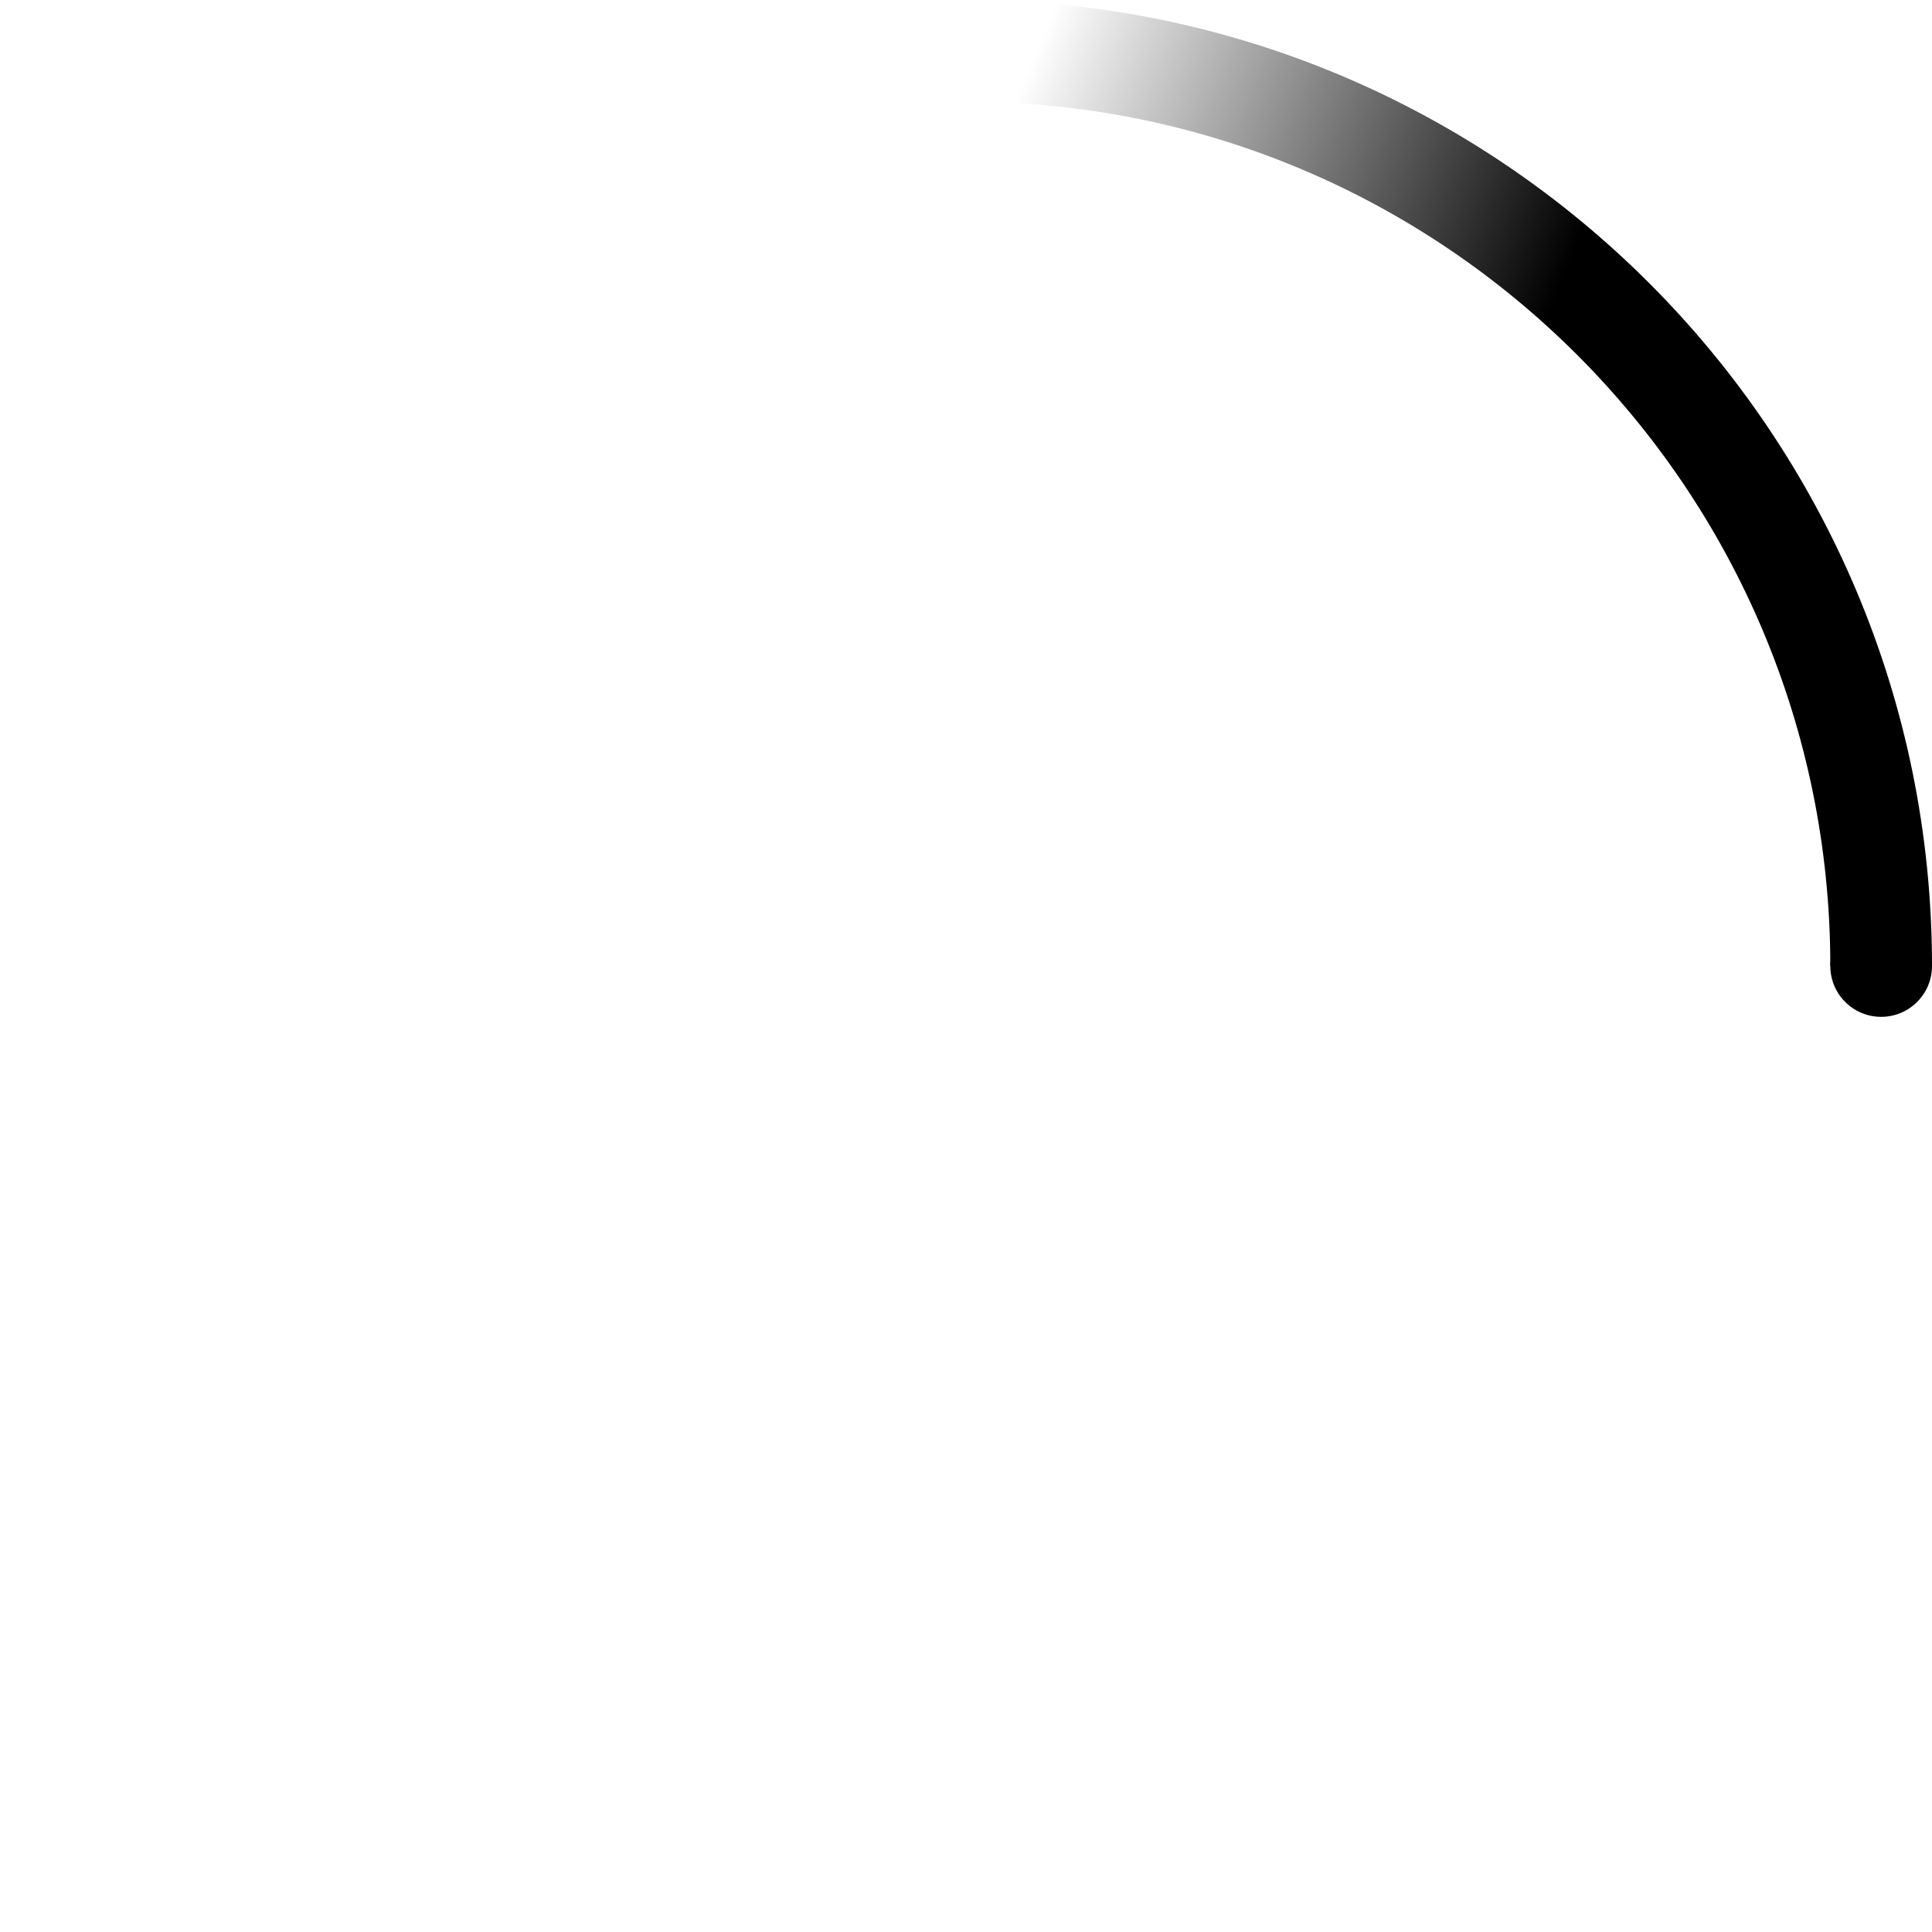
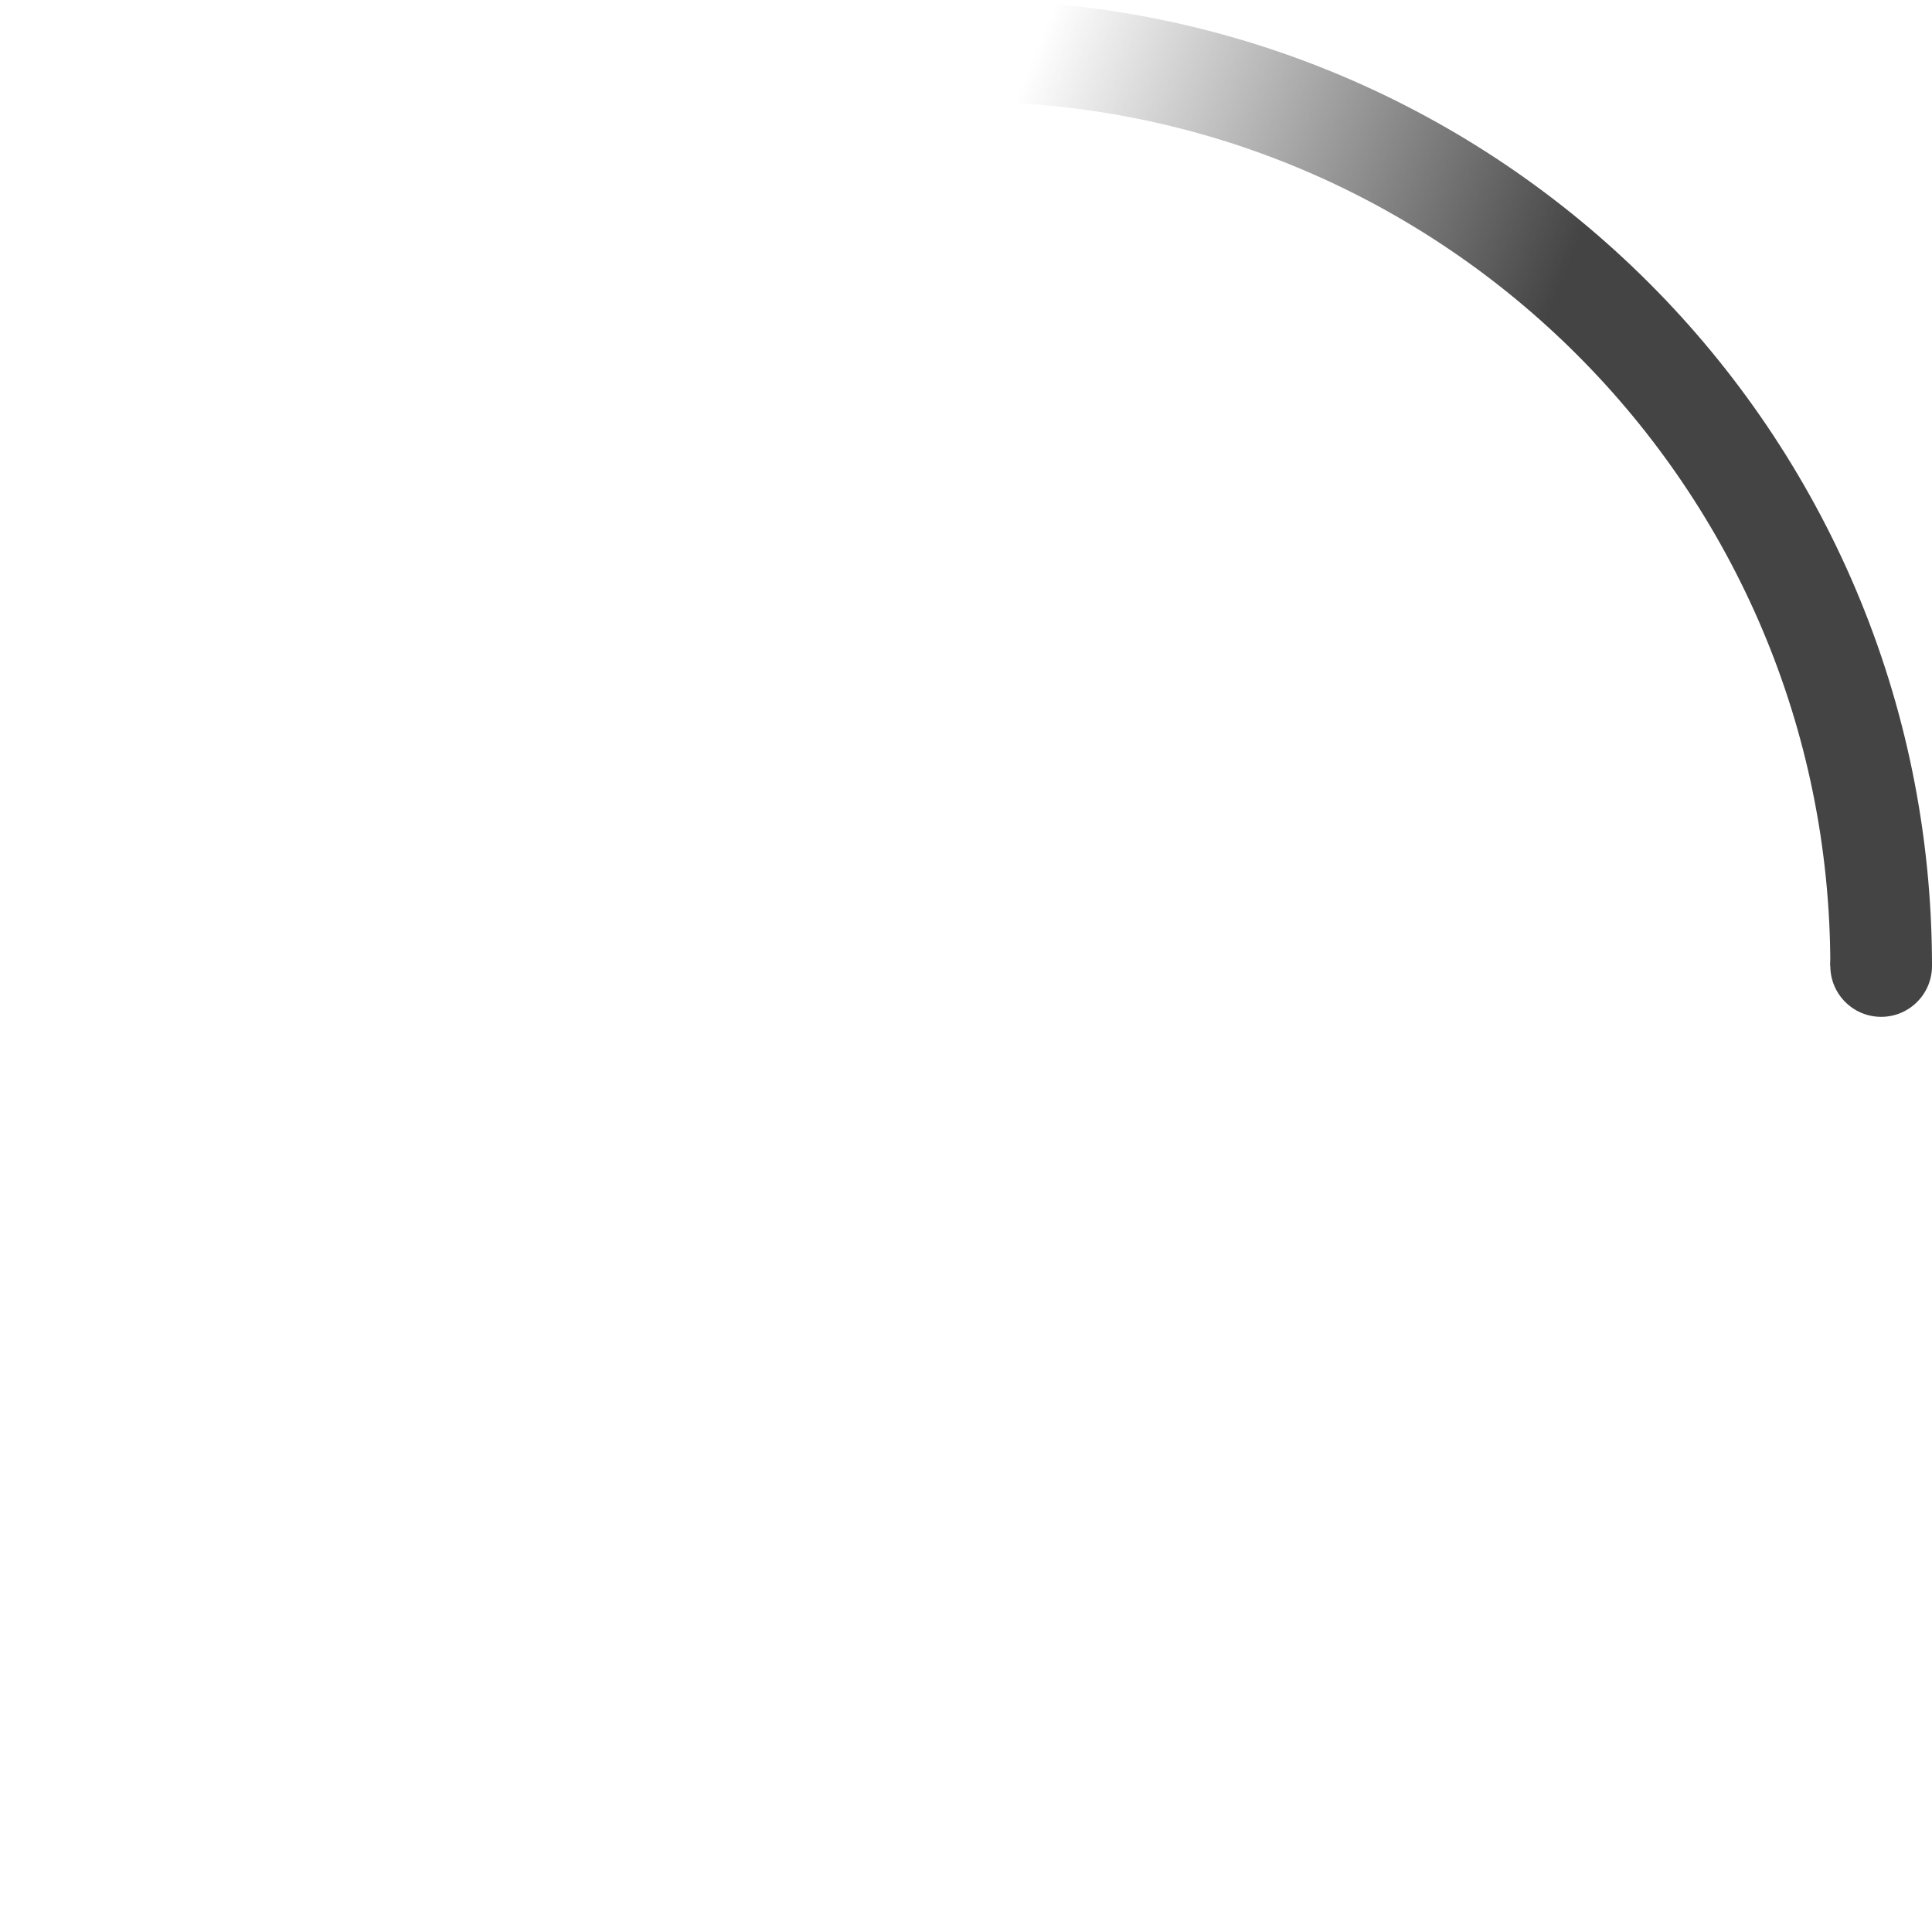
<svg xmlns="http://www.w3.org/2000/svg" width="38" height="38" viewBox="0 0 38 38">
  <defs>
    <linearGradient x1="8.042%" y1="0%" x2="65.682%" y2="23.865%" id="a">
-       <stop stop-color="#000" stop-opacity="0" offset="0%" />
-       <stop stop-color="#000" stop-opacity=".631" offset="63.146%" />
-       <stop stop-color="#000" offset="100%" />
+       <stop stop-color="#444444" stop-opacity="0" offset="0%" />
+       <stop stop-color="#444444" stop-opacity=".631" offset="63.146%" />
+       <stop stop-color="#444444" offset="100%" />
    </linearGradient>
  </defs>
  <g fill="none" fill-rule="evenodd">
    <g transform="translate(1 1)">
      <path d="M36 18c0-9.94-8.06-18-18-18" id="Oval-2" stroke="url(#a)" stroke-width="2">
        <animateTransform attributeName="transform" type="rotate" from="0 18 18" to="360 18 18" dur="0.9s" repeatCount="indefinite" />
      </path>
-       <circle fill="#000" cx="36" cy="18" r="1">
+       <circle fill="#444444" cx="36" cy="18" r="1">
        <animateTransform attributeName="transform" type="rotate" from="0 18 18" to="360 18 18" dur="0.9s" repeatCount="indefinite" />
      </circle>
    </g>
  </g>
</svg>
